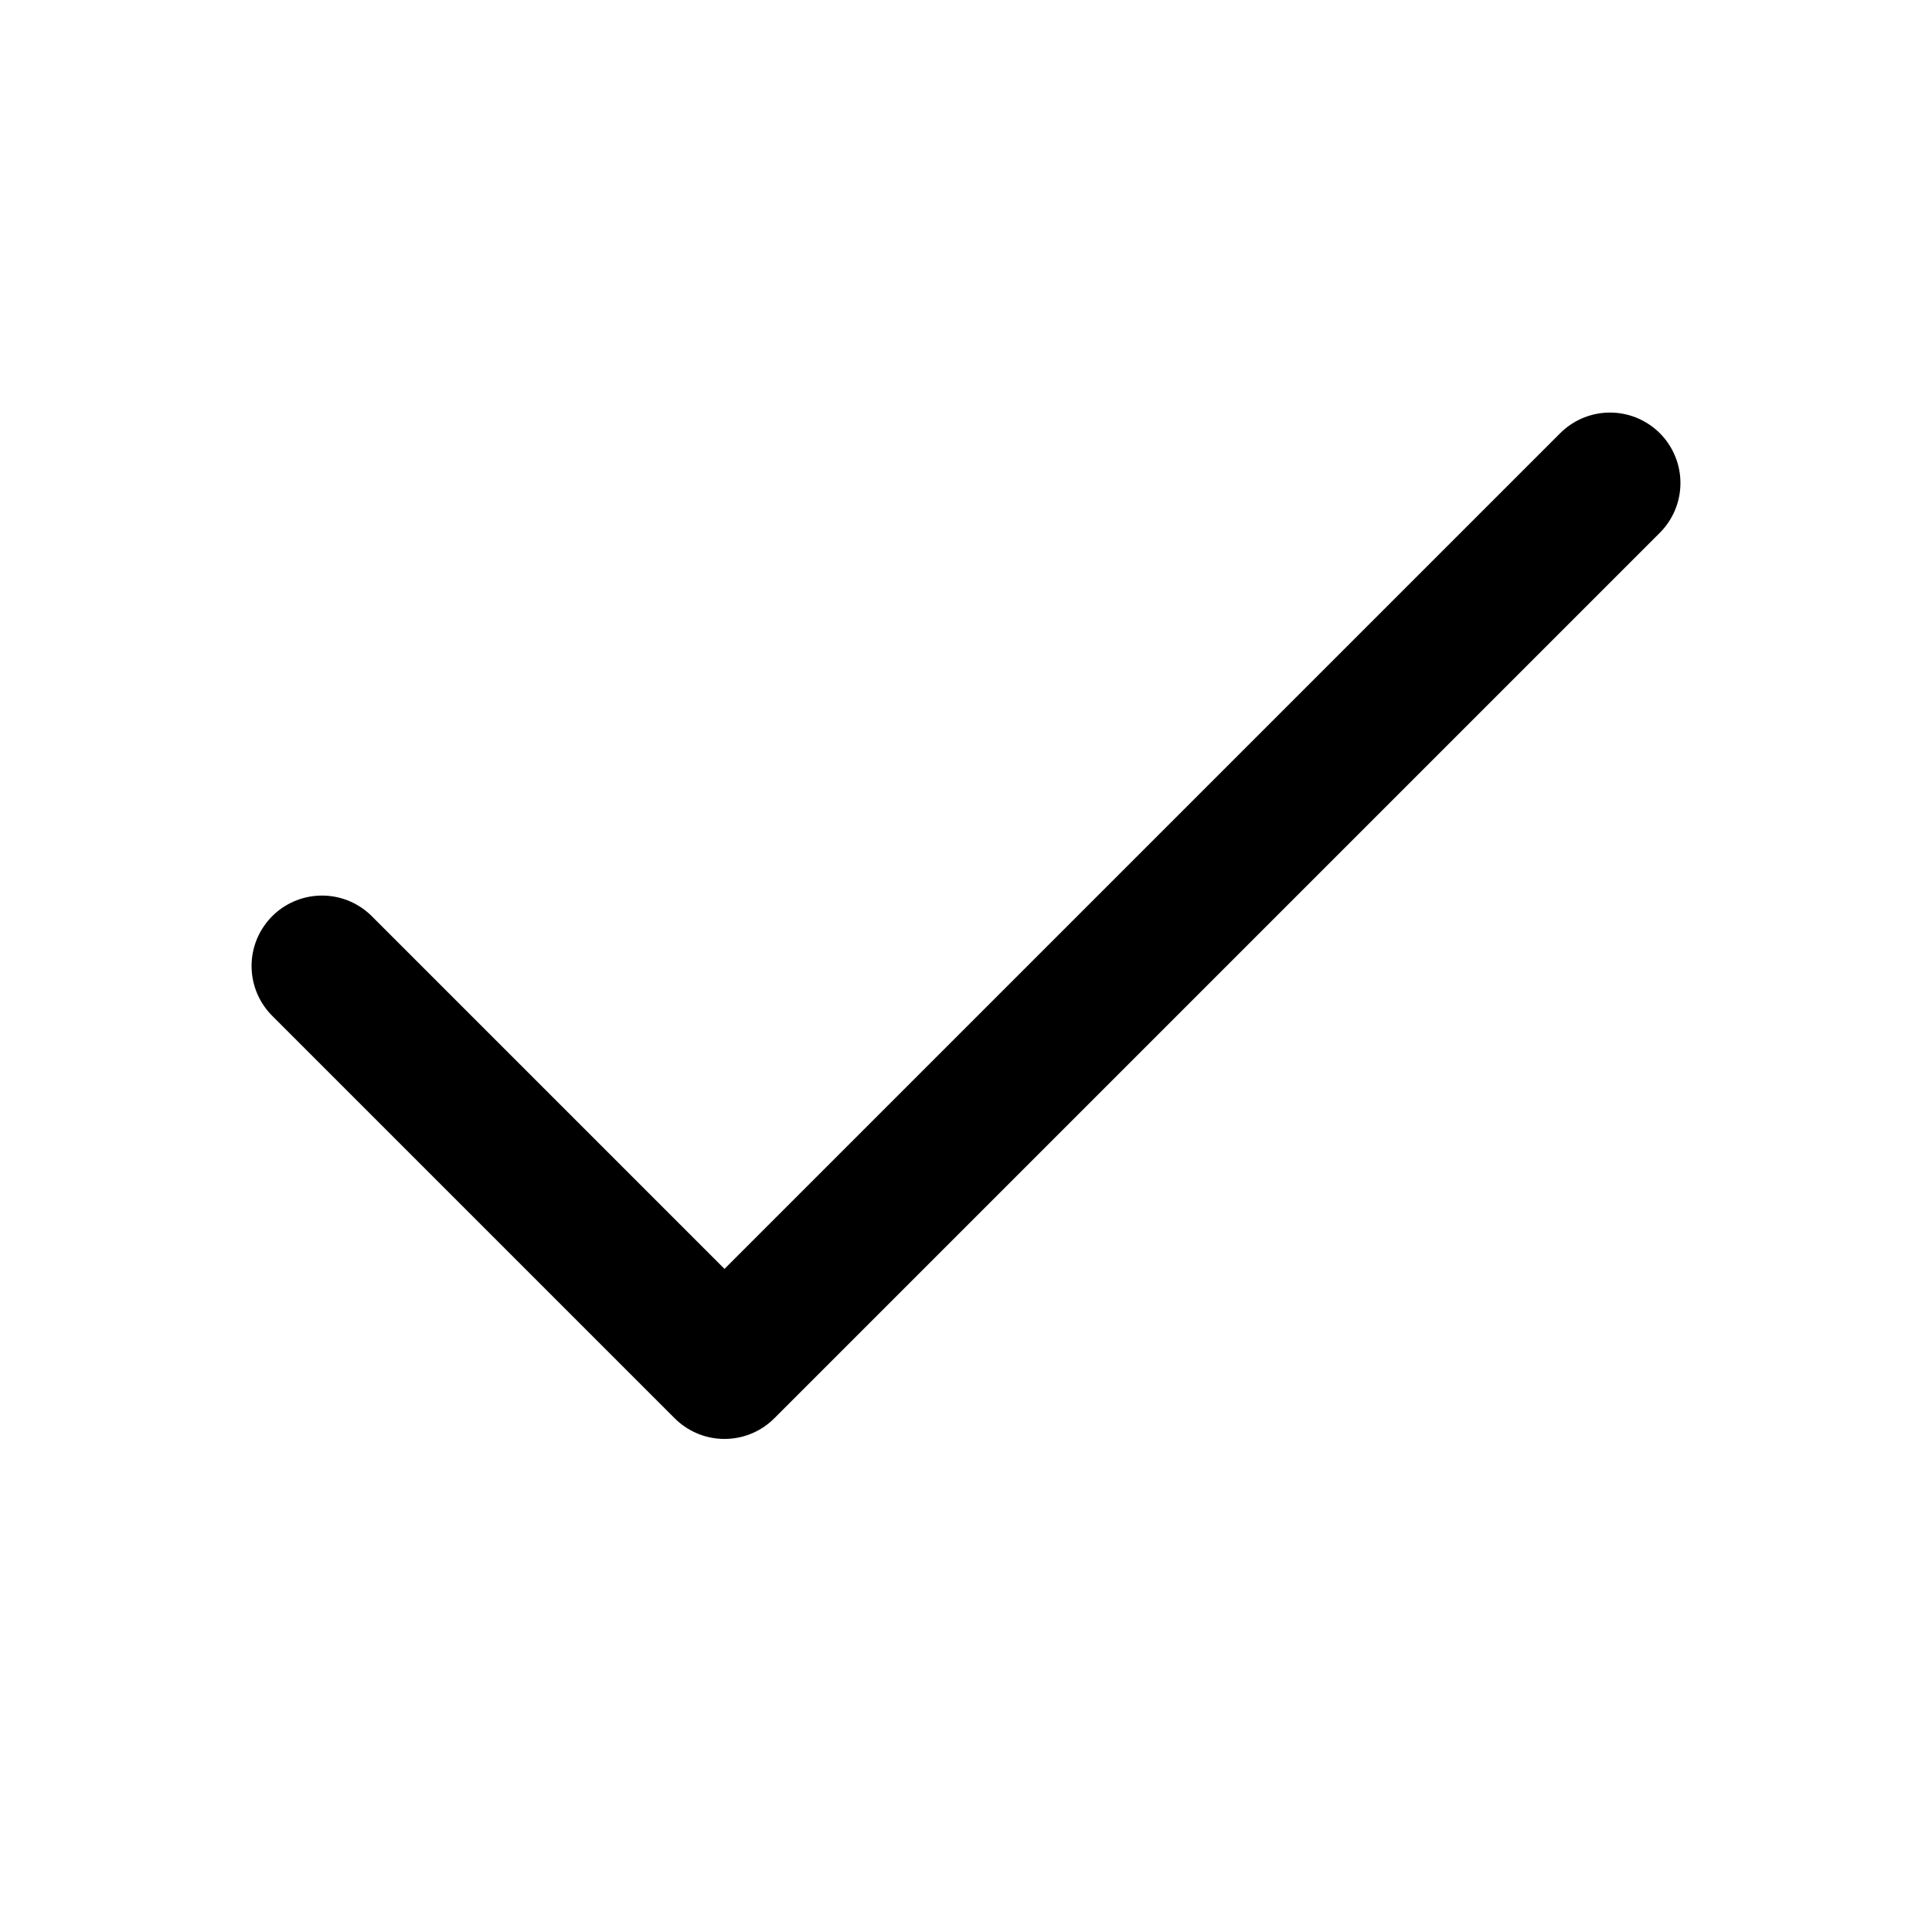
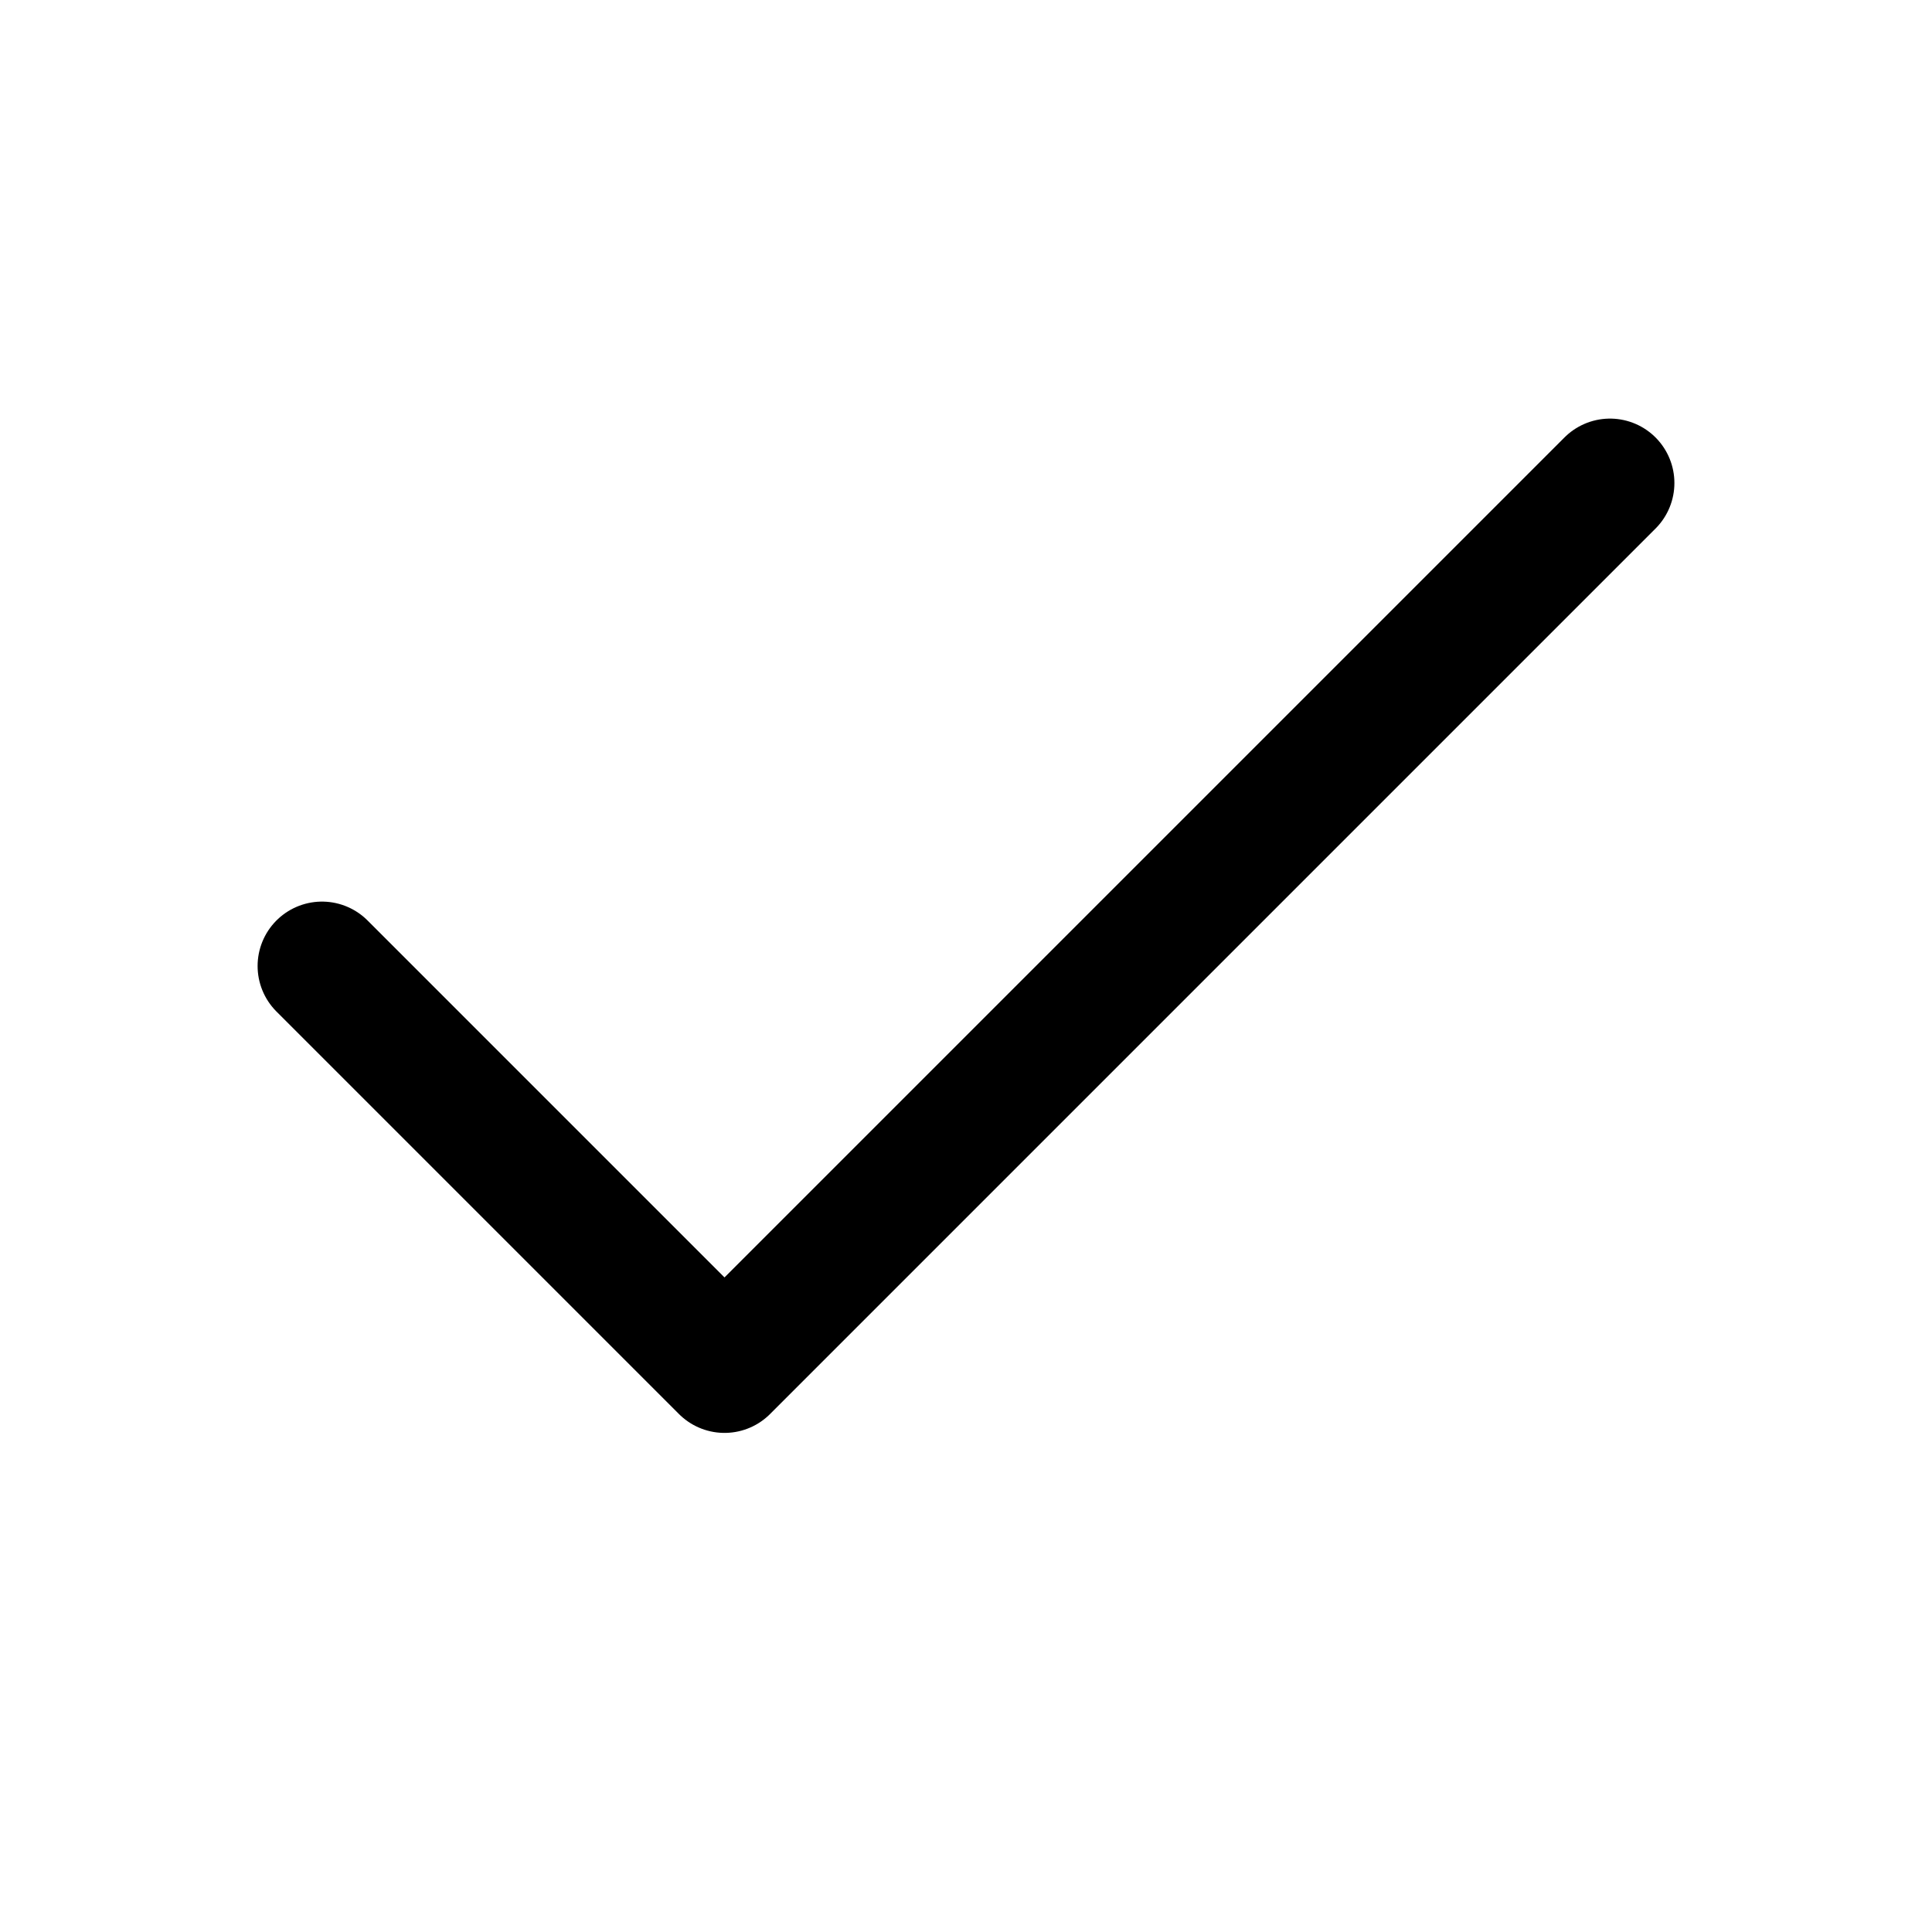
- <svg xmlns="http://www.w3.org/2000/svg" class="icono{% if clase %} {{ clase }}{% endif %}" aria-hidden="true" focusable="false" viewBox="0 0 24 24" fill="none" stroke="currentColor" stroke-width="1.75" stroke-linecap="round" stroke-linejoin="round">
+ <svg xmlns="http://www.w3.org/2000/svg" class="icono{% if clase %} {{ clase }}{% endif %}" aria-hidden="true" focusable="false" viewBox="0 0 24 24" fill="none" stroke="currentColor" stroke-width="1.6" stroke-linecap="round" stroke-linejoin="round">
  <path d="M20 6 9 17l-5-5" />
</svg>
